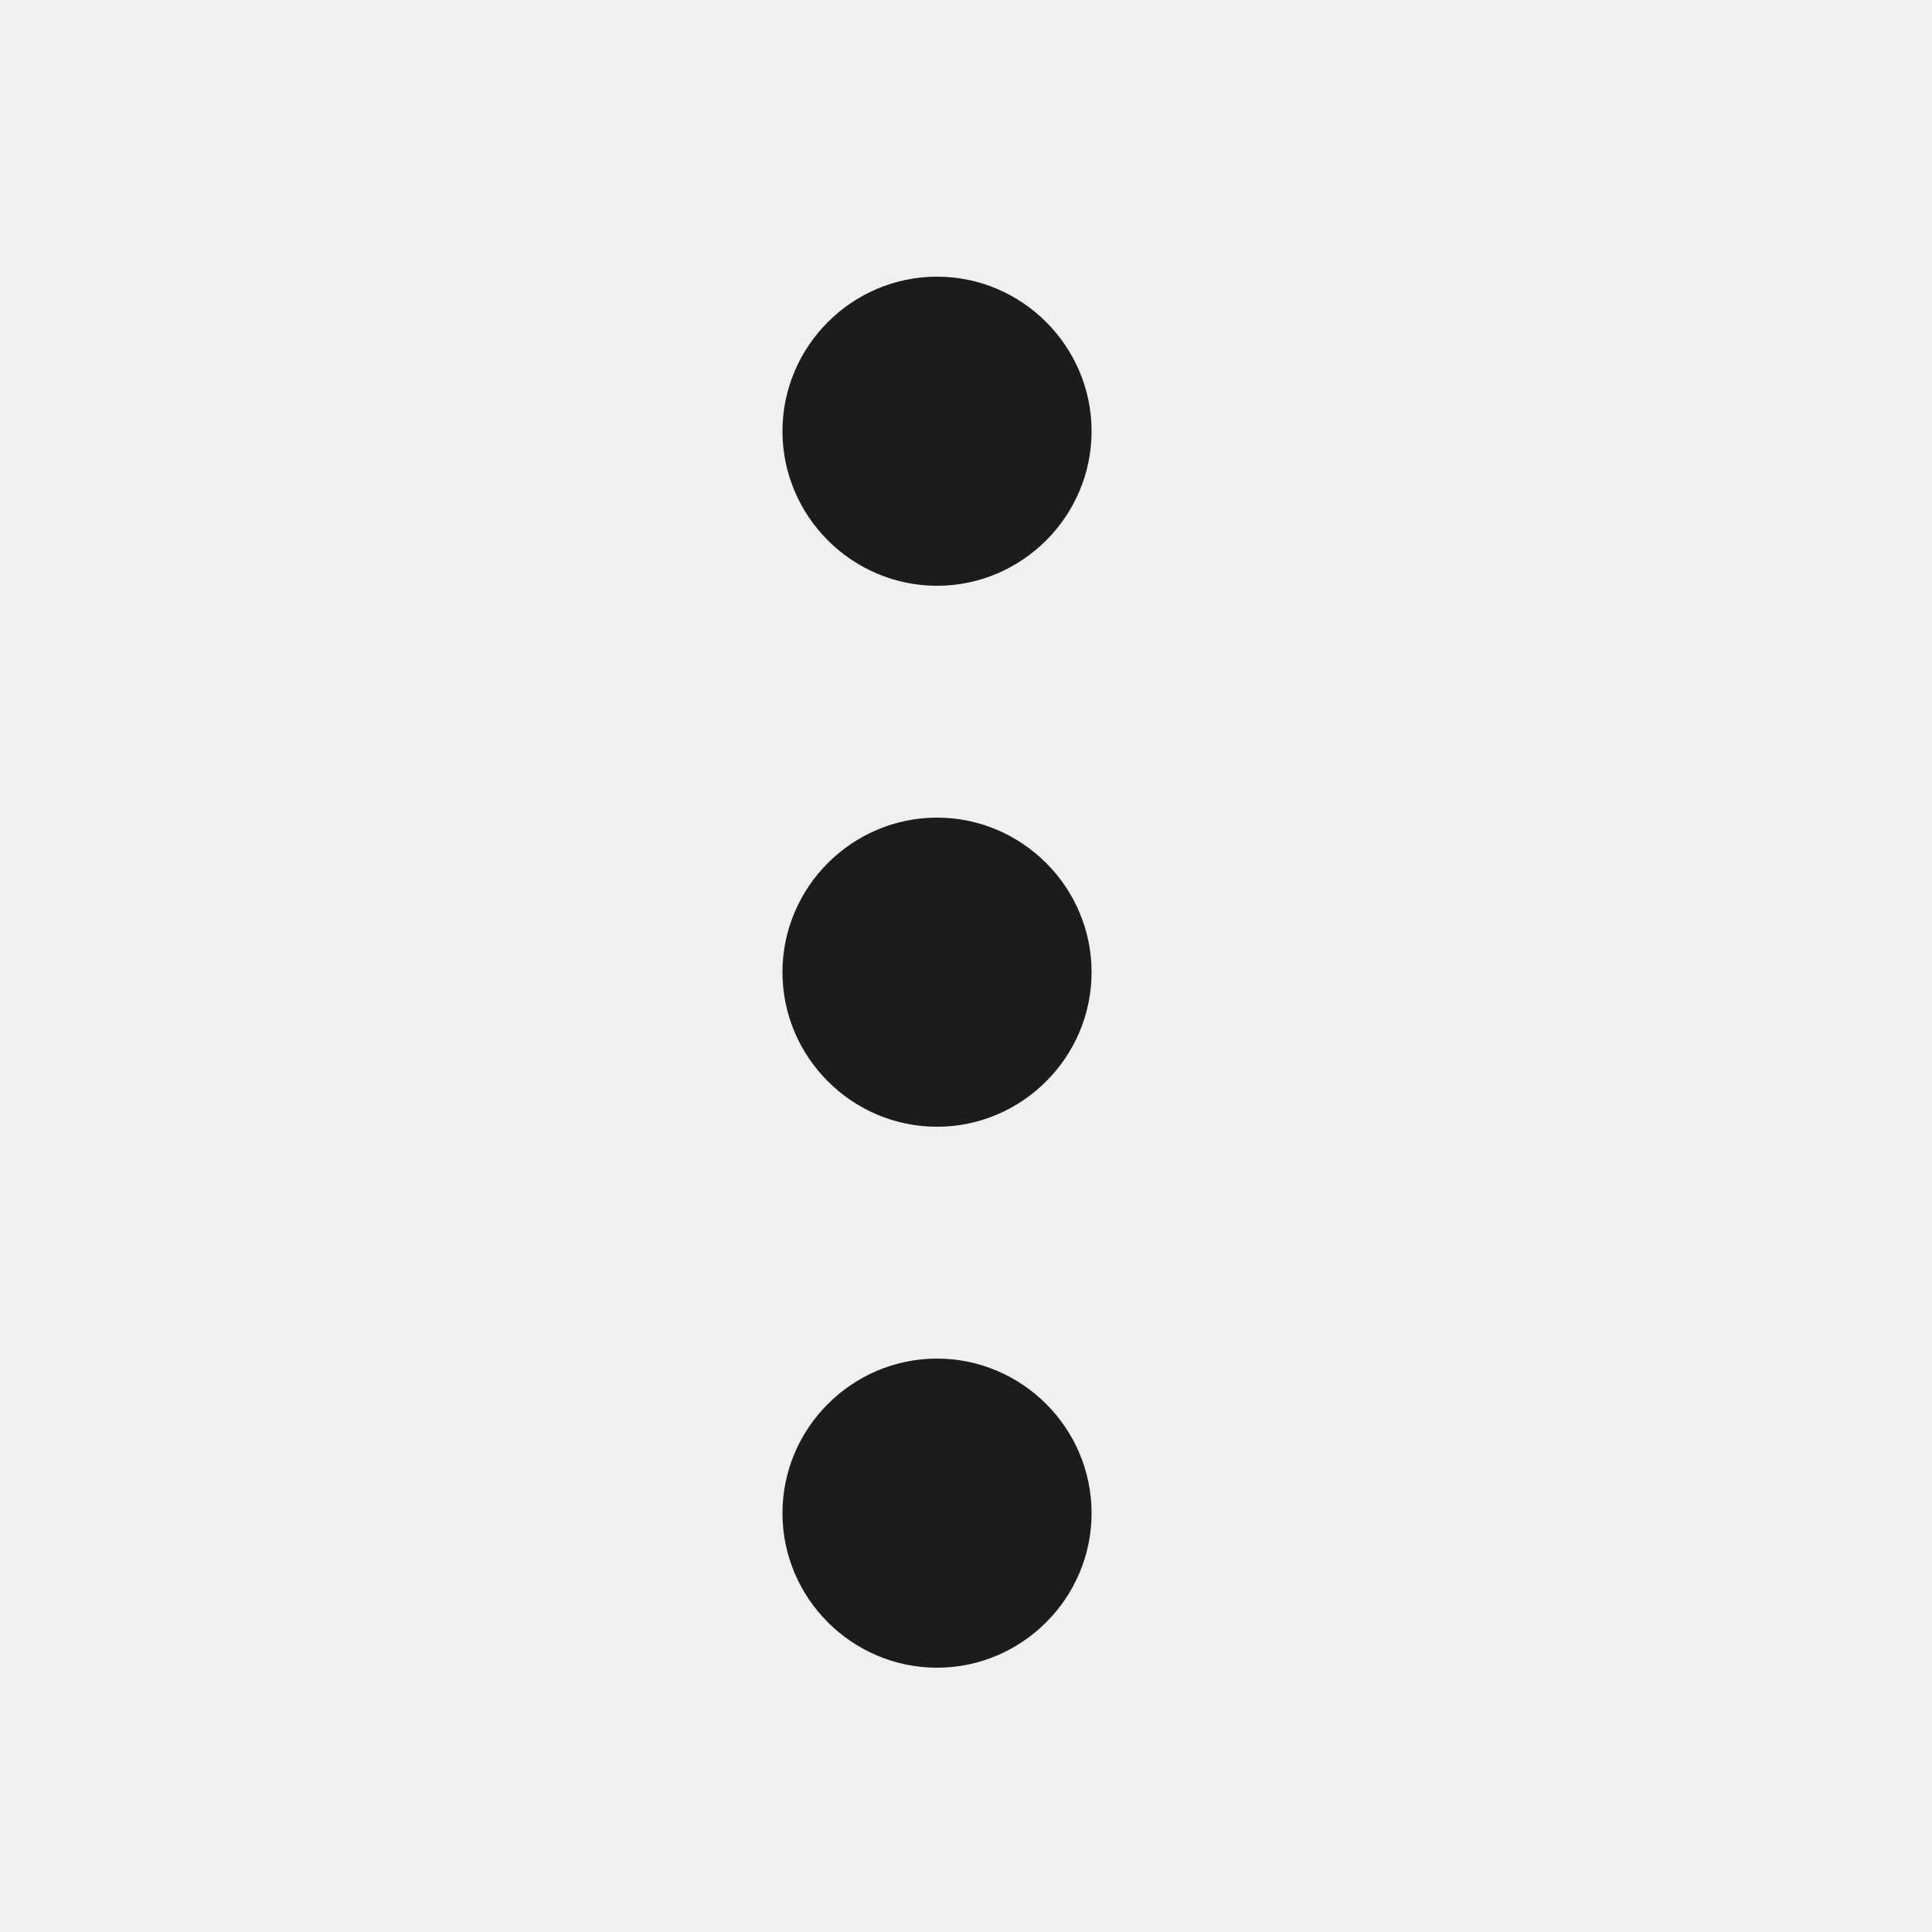
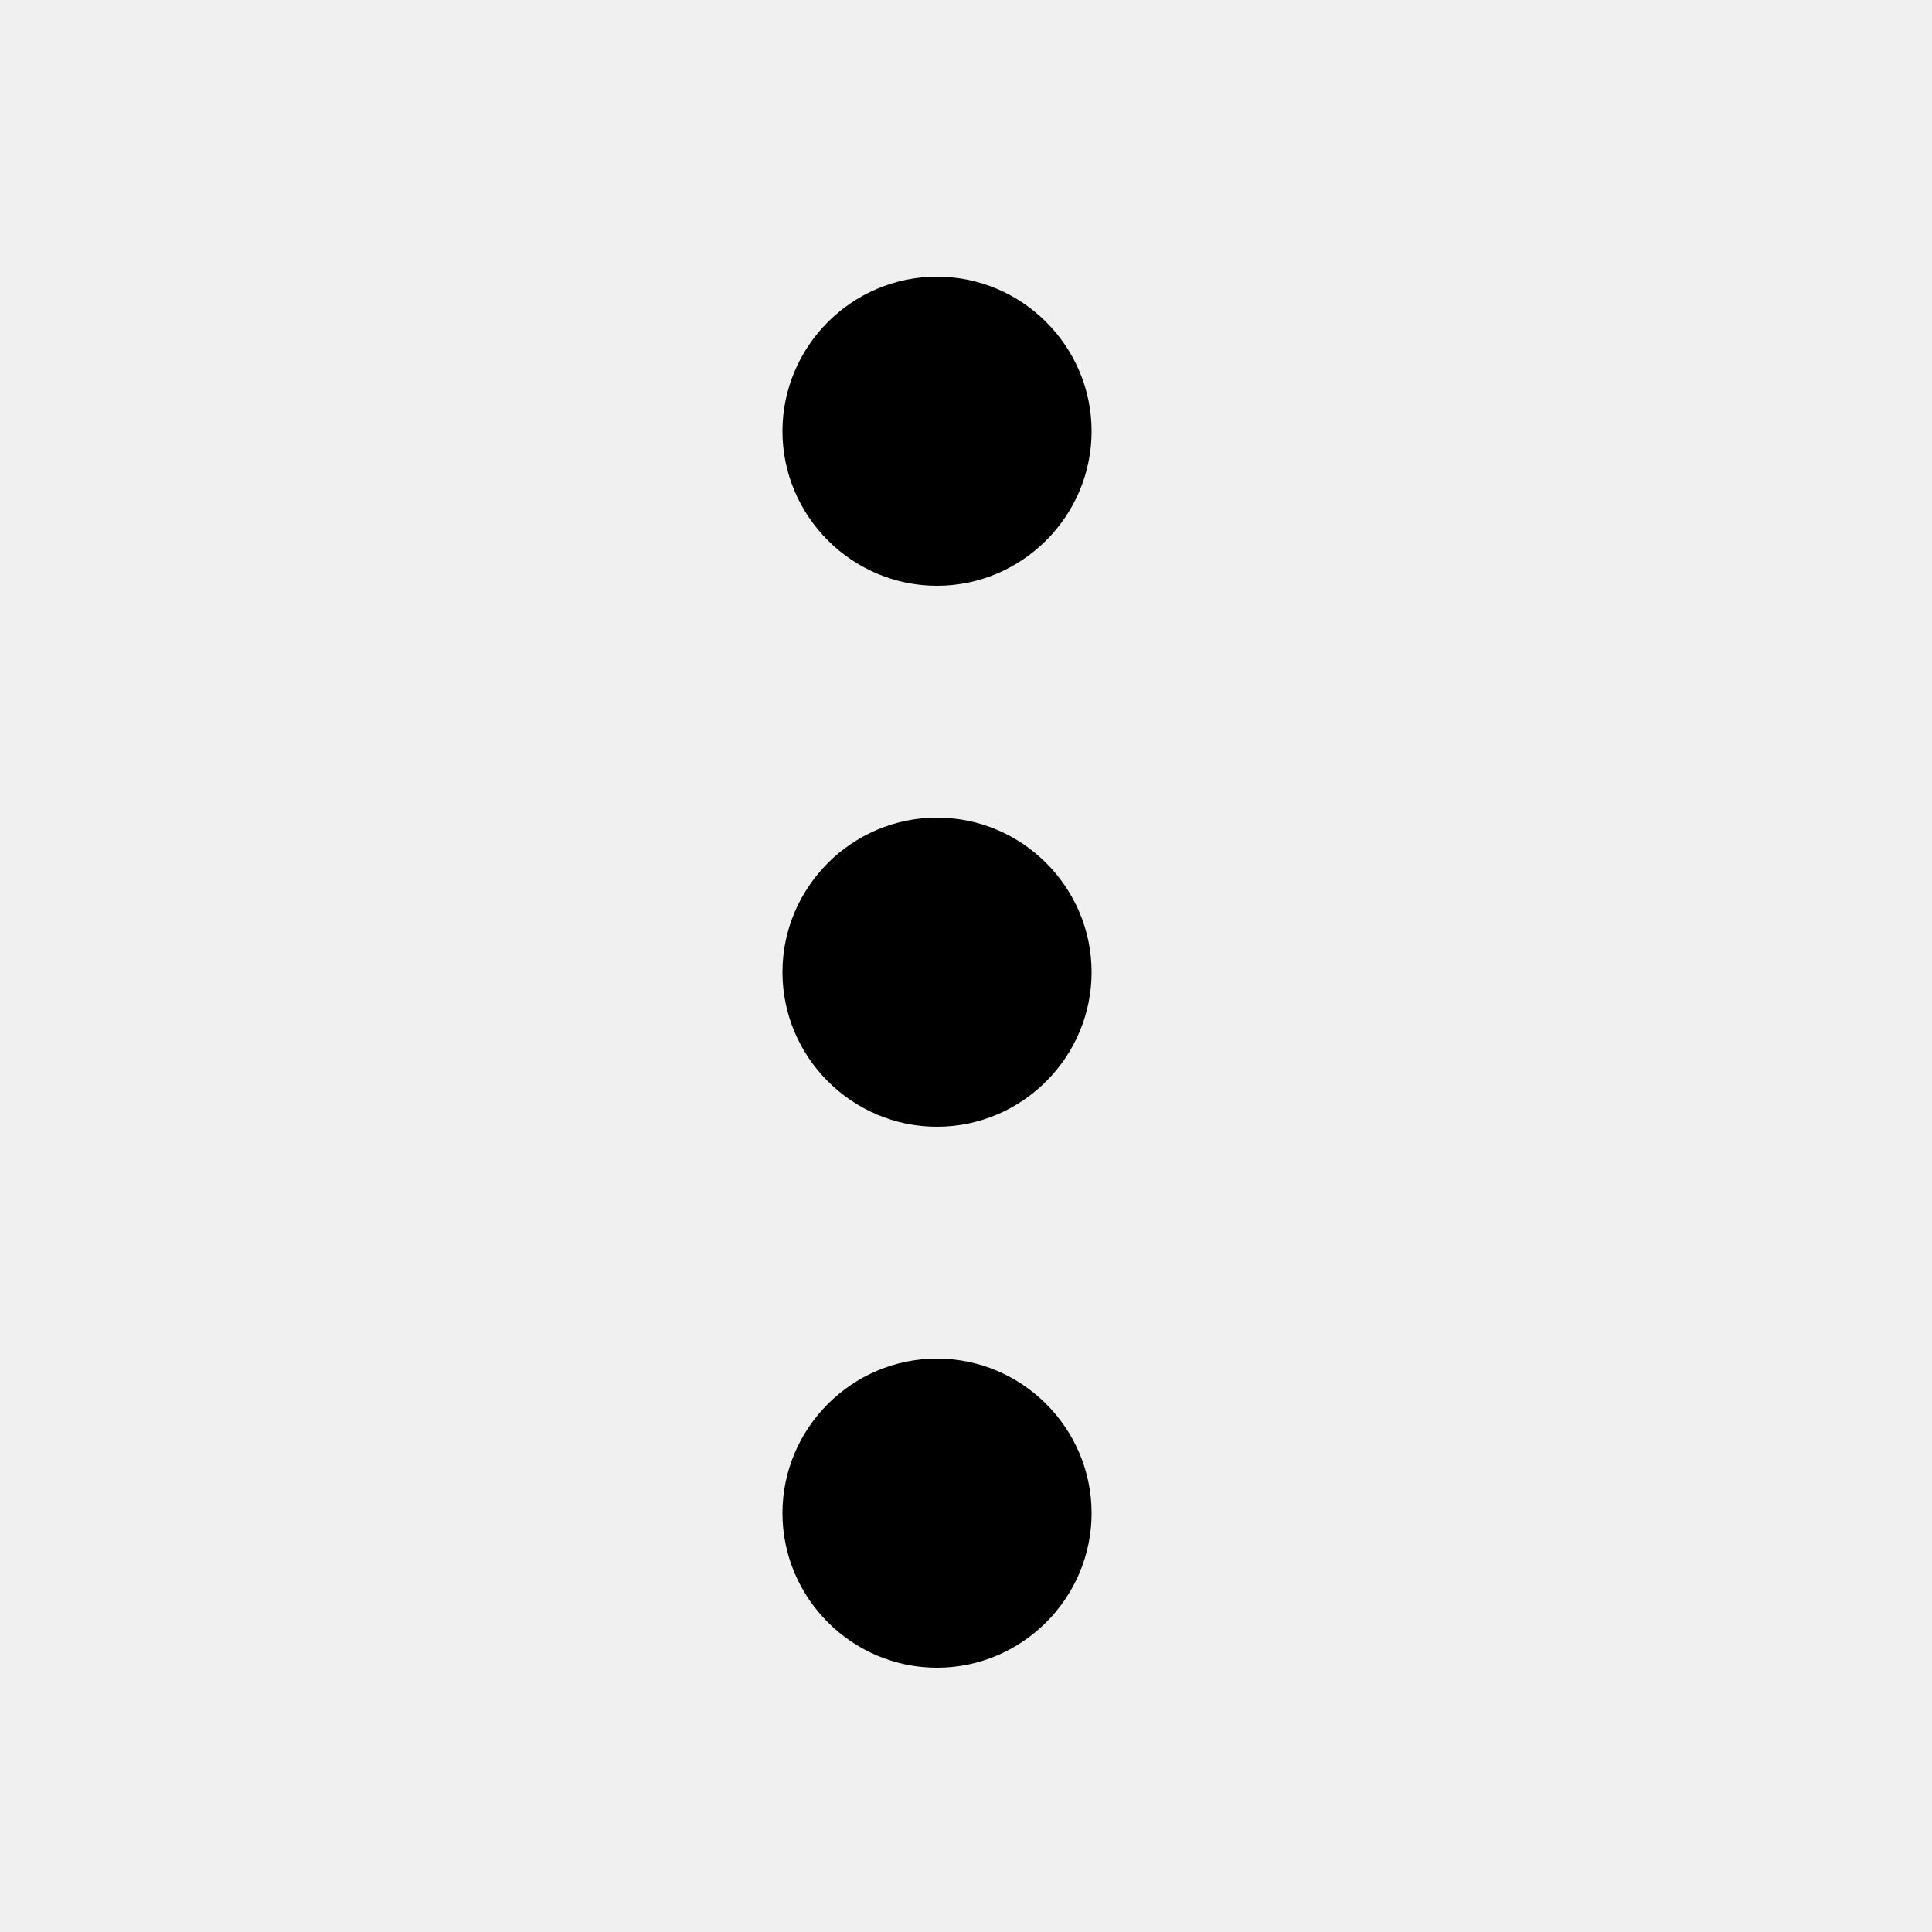
<svg xmlns="http://www.w3.org/2000/svg" width="25" height="25" viewBox="0 0 25 25" fill="none">
  <g clip-path="url(#clip0_6361_19633)">
-     <path d="M12.125 3.58C11.025 3.58 10.125 4.48 10.125 5.58C10.125 6.68 11.025 7.58 12.125 7.58C13.225 7.58 14.125 6.68 14.125 5.58C14.125 4.48 13.225 3.58 12.125 3.58ZM12.125 17.58C11.025 17.58 10.125 18.48 10.125 19.58C10.125 20.68 11.025 21.58 12.125 21.58C13.225 21.58 14.125 20.68 14.125 19.58C14.125 18.48 13.225 17.58 12.125 17.58ZM12.125 10.58C11.025 10.58 10.125 11.48 10.125 12.58C10.125 13.68 11.025 14.58 12.125 14.58C13.225 14.58 14.125 13.68 14.125 12.58C14.125 11.48 13.225 10.58 12.125 10.58Z" fill="#1C1C1C" />
+     <path d="M12.125 3.58C11.025 3.58 10.125 4.48 10.125 5.58C10.125 6.68 11.025 7.58 12.125 7.58C13.225 7.58 14.125 6.68 14.125 5.58C14.125 4.48 13.225 3.58 12.125 3.58ZM12.125 17.58C11.025 17.58 10.125 18.48 10.125 19.58C10.125 20.68 11.025 21.58 12.125 21.58C13.225 21.58 14.125 20.68 14.125 19.58C14.125 18.48 13.225 17.58 12.125 17.58ZM12.125 10.58C11.025 10.58 10.125 11.48 10.125 12.58C10.125 13.68 11.025 14.58 12.125 14.58C13.225 14.58 14.125 13.68 14.125 12.58C14.125 11.48 13.225 10.58 12.125 10.58Z" fill="currentColor" />
  </g>
  <defs>
    <clipPath id="clip0_6361_19633">
      <rect width="24" height="24" fill="white" transform="translate(0.125 0.579712)" />
    </clipPath>
  </defs>
</svg>
